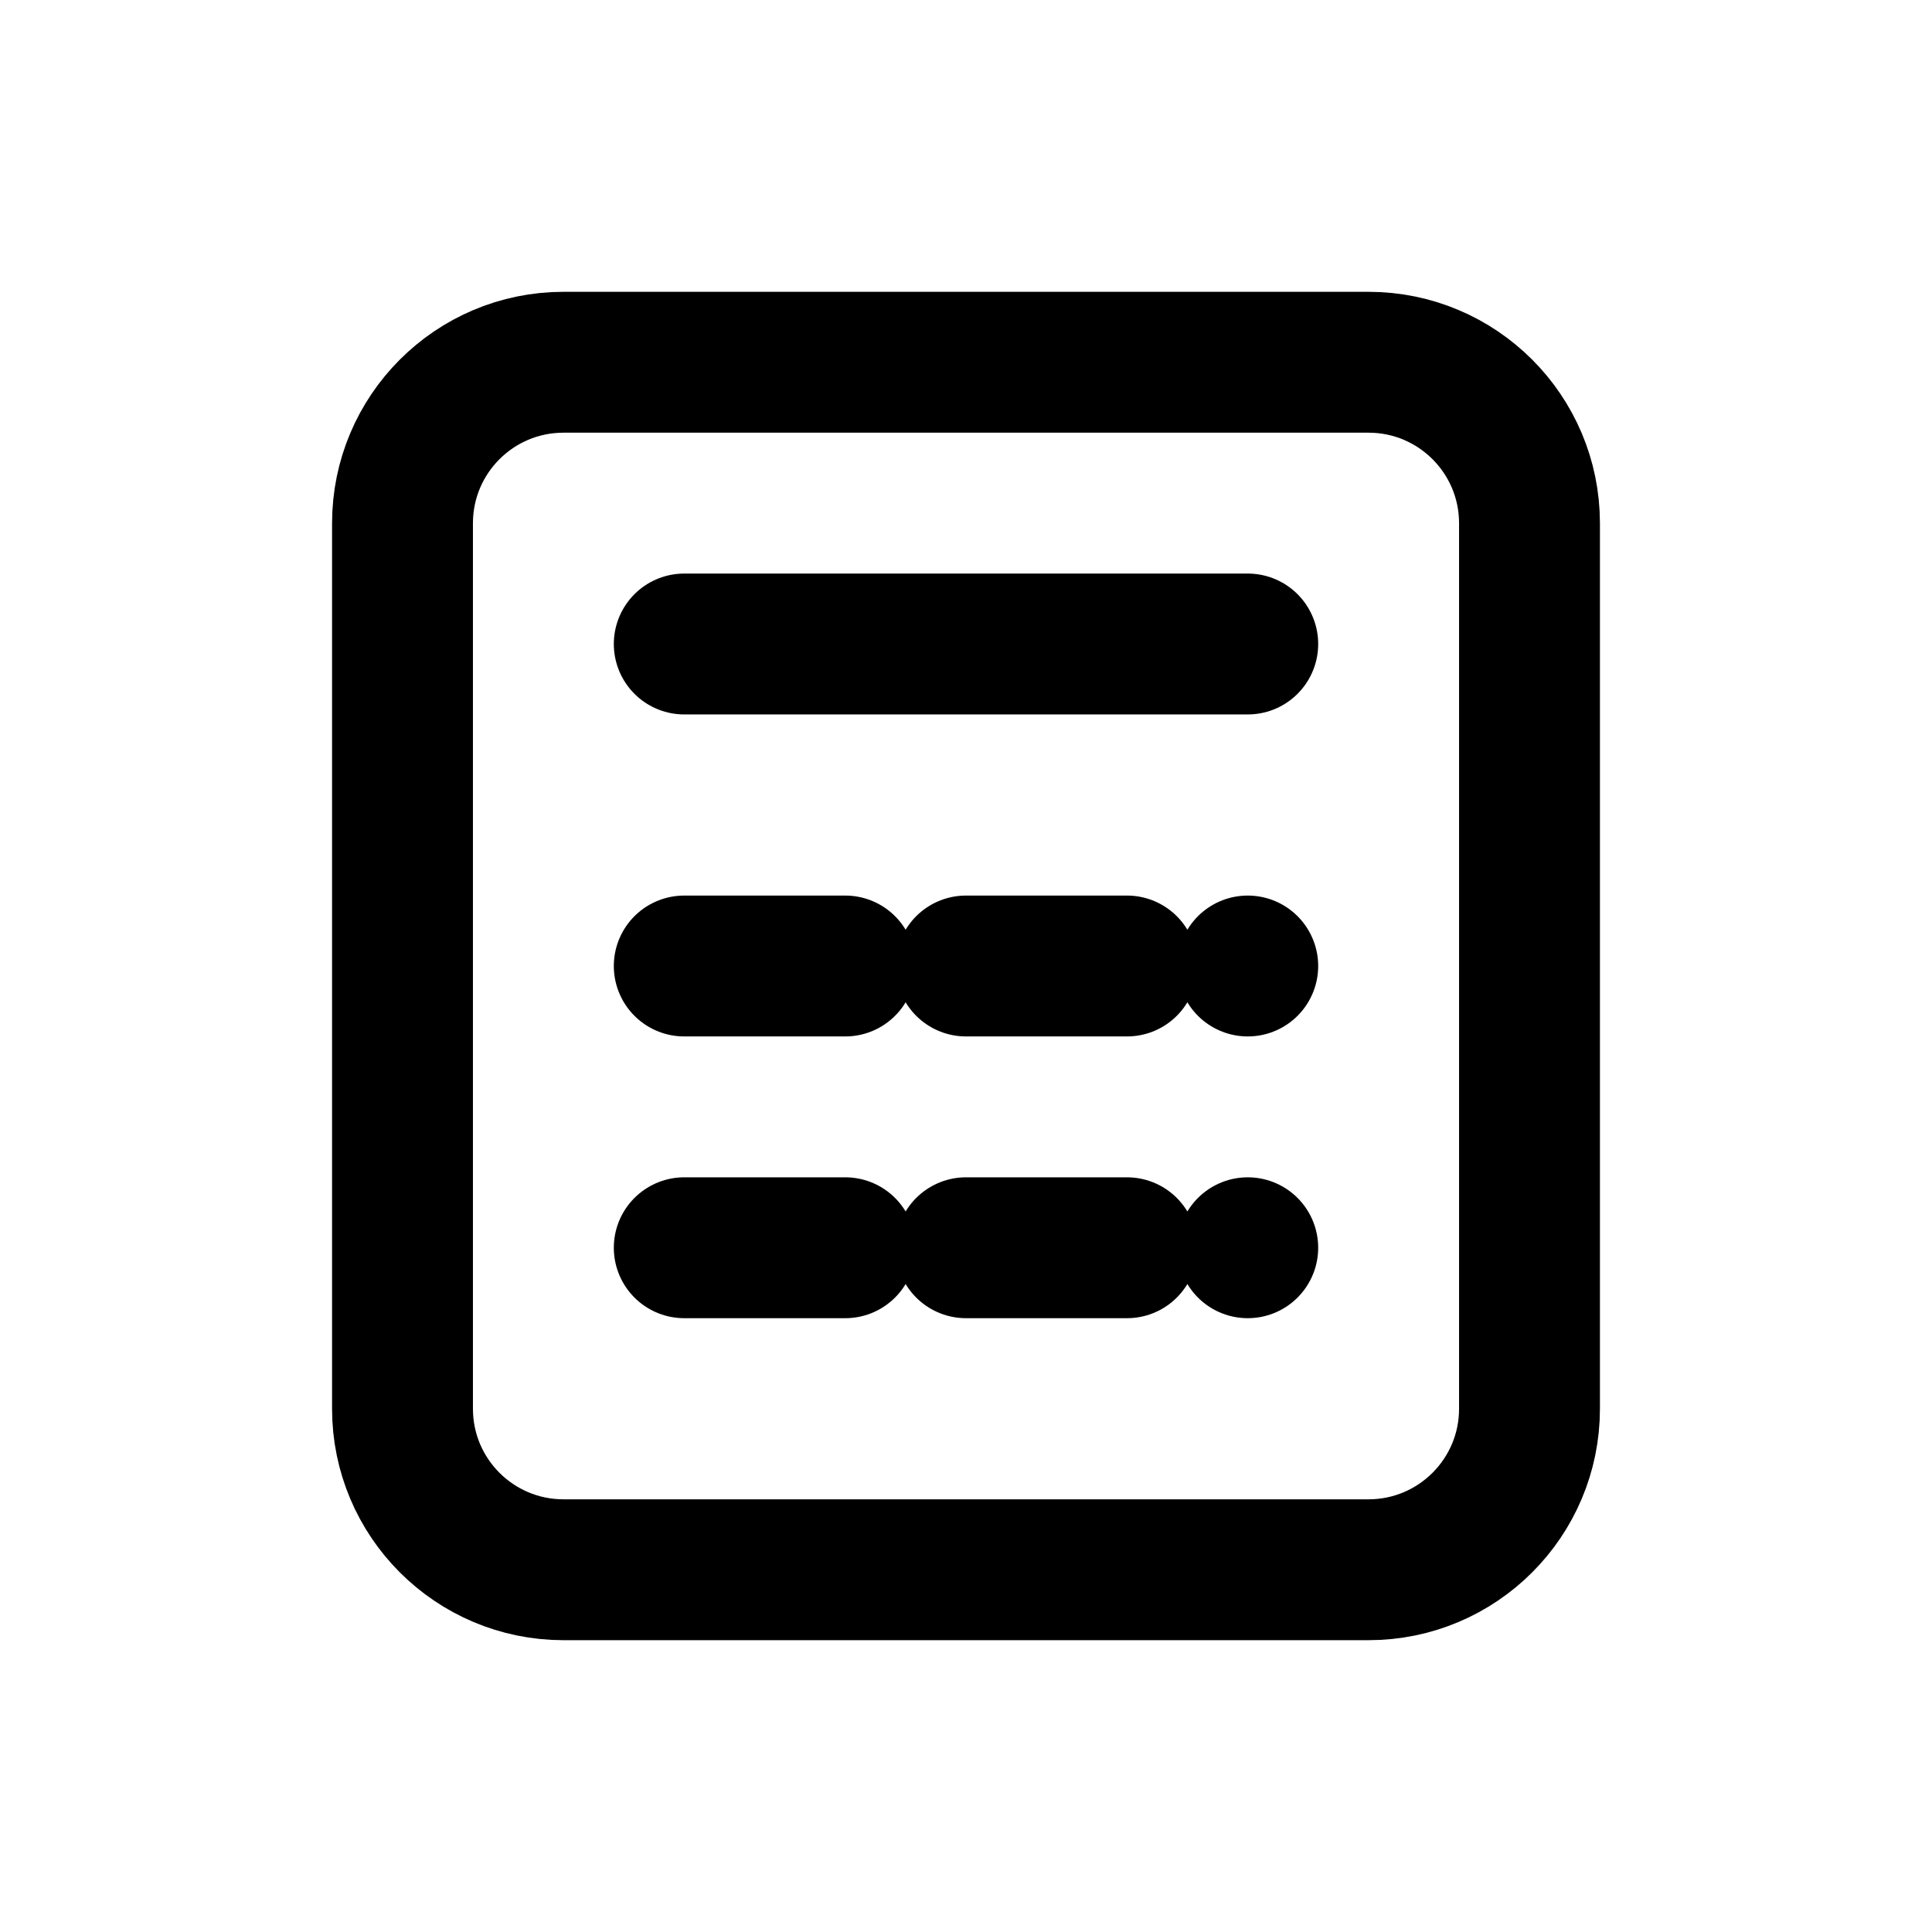
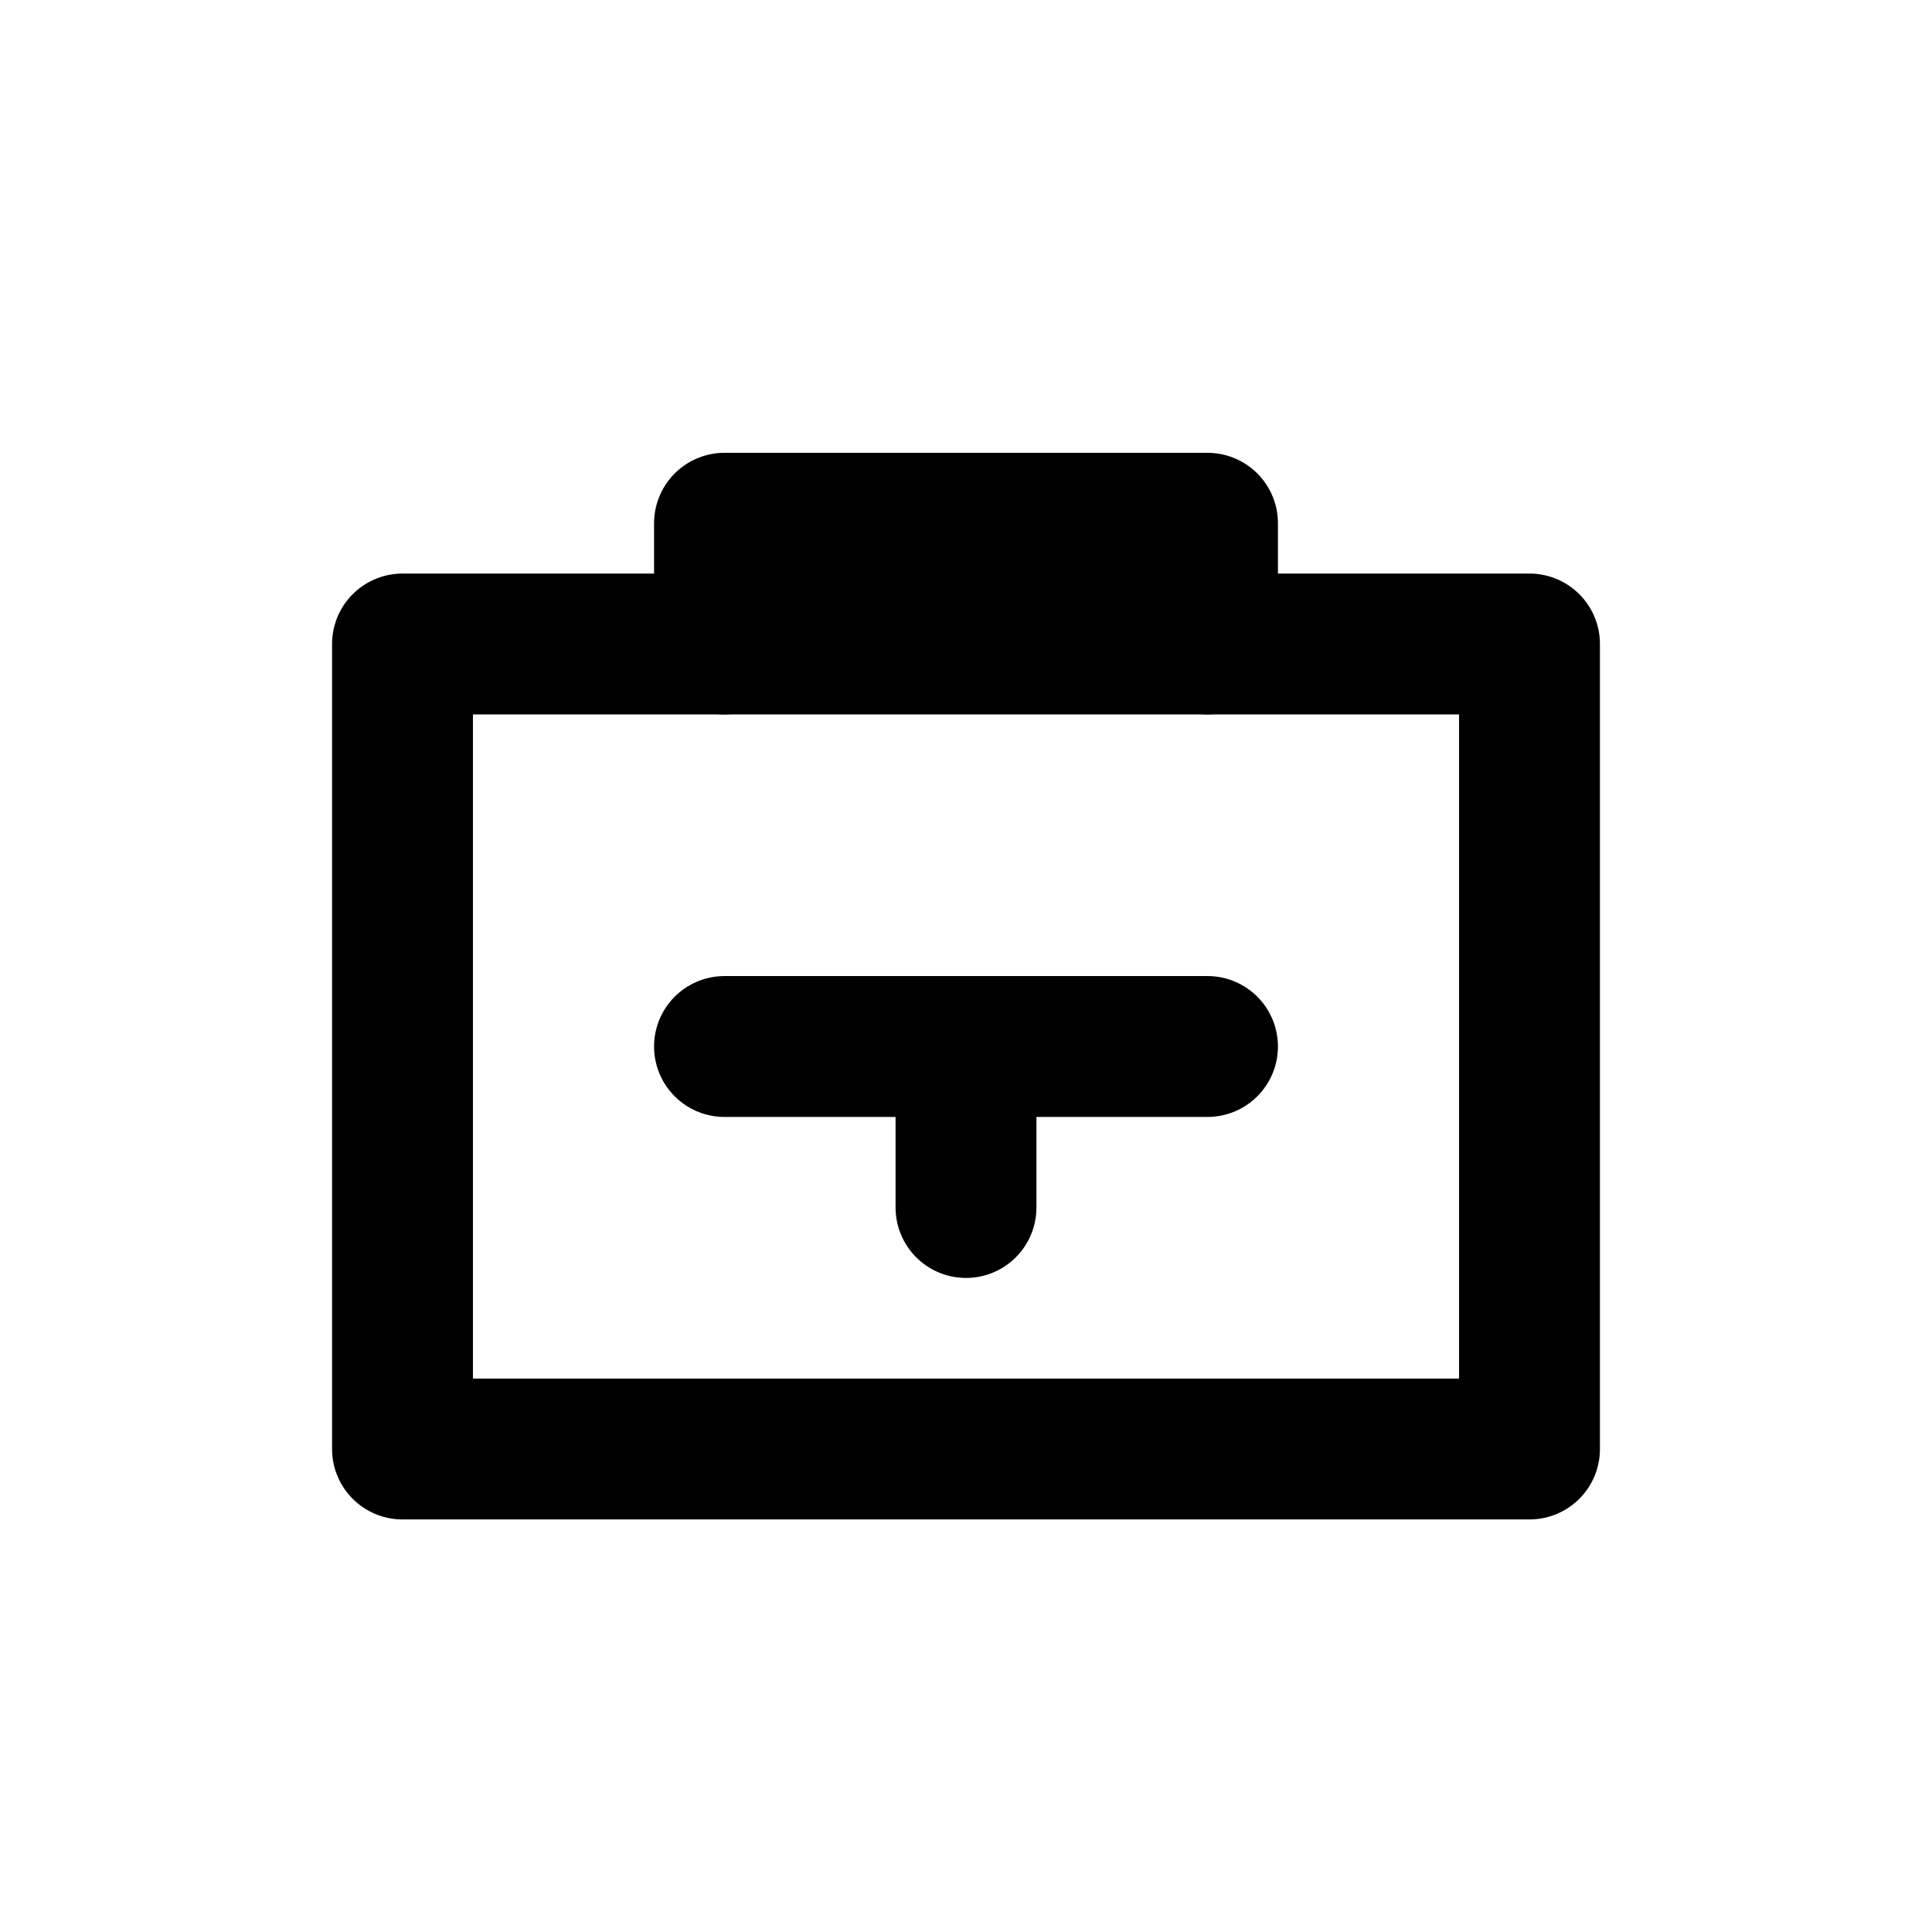
<svg xmlns="http://www.w3.org/2000/svg" viewBox="0 0 24 24" fill="none" stroke="currentColor" stroke-width="1.75" stroke-linecap="round" stroke-linejoin="round">
-   <rect x="5" y="4.5" width="14" height="15" rx="2" />
-   <path d="M8.5 8h7M8.5 12h2M12 12h2M15.5 12h0M8.5 15.5h2M12 15.5h2M15.5 15.5h0" />
+   <path d="M5 8h14v10H5Z" />
+   <path d="M9 8V6.5h6V8M9 13h6M12 13v2" />
</svg>
